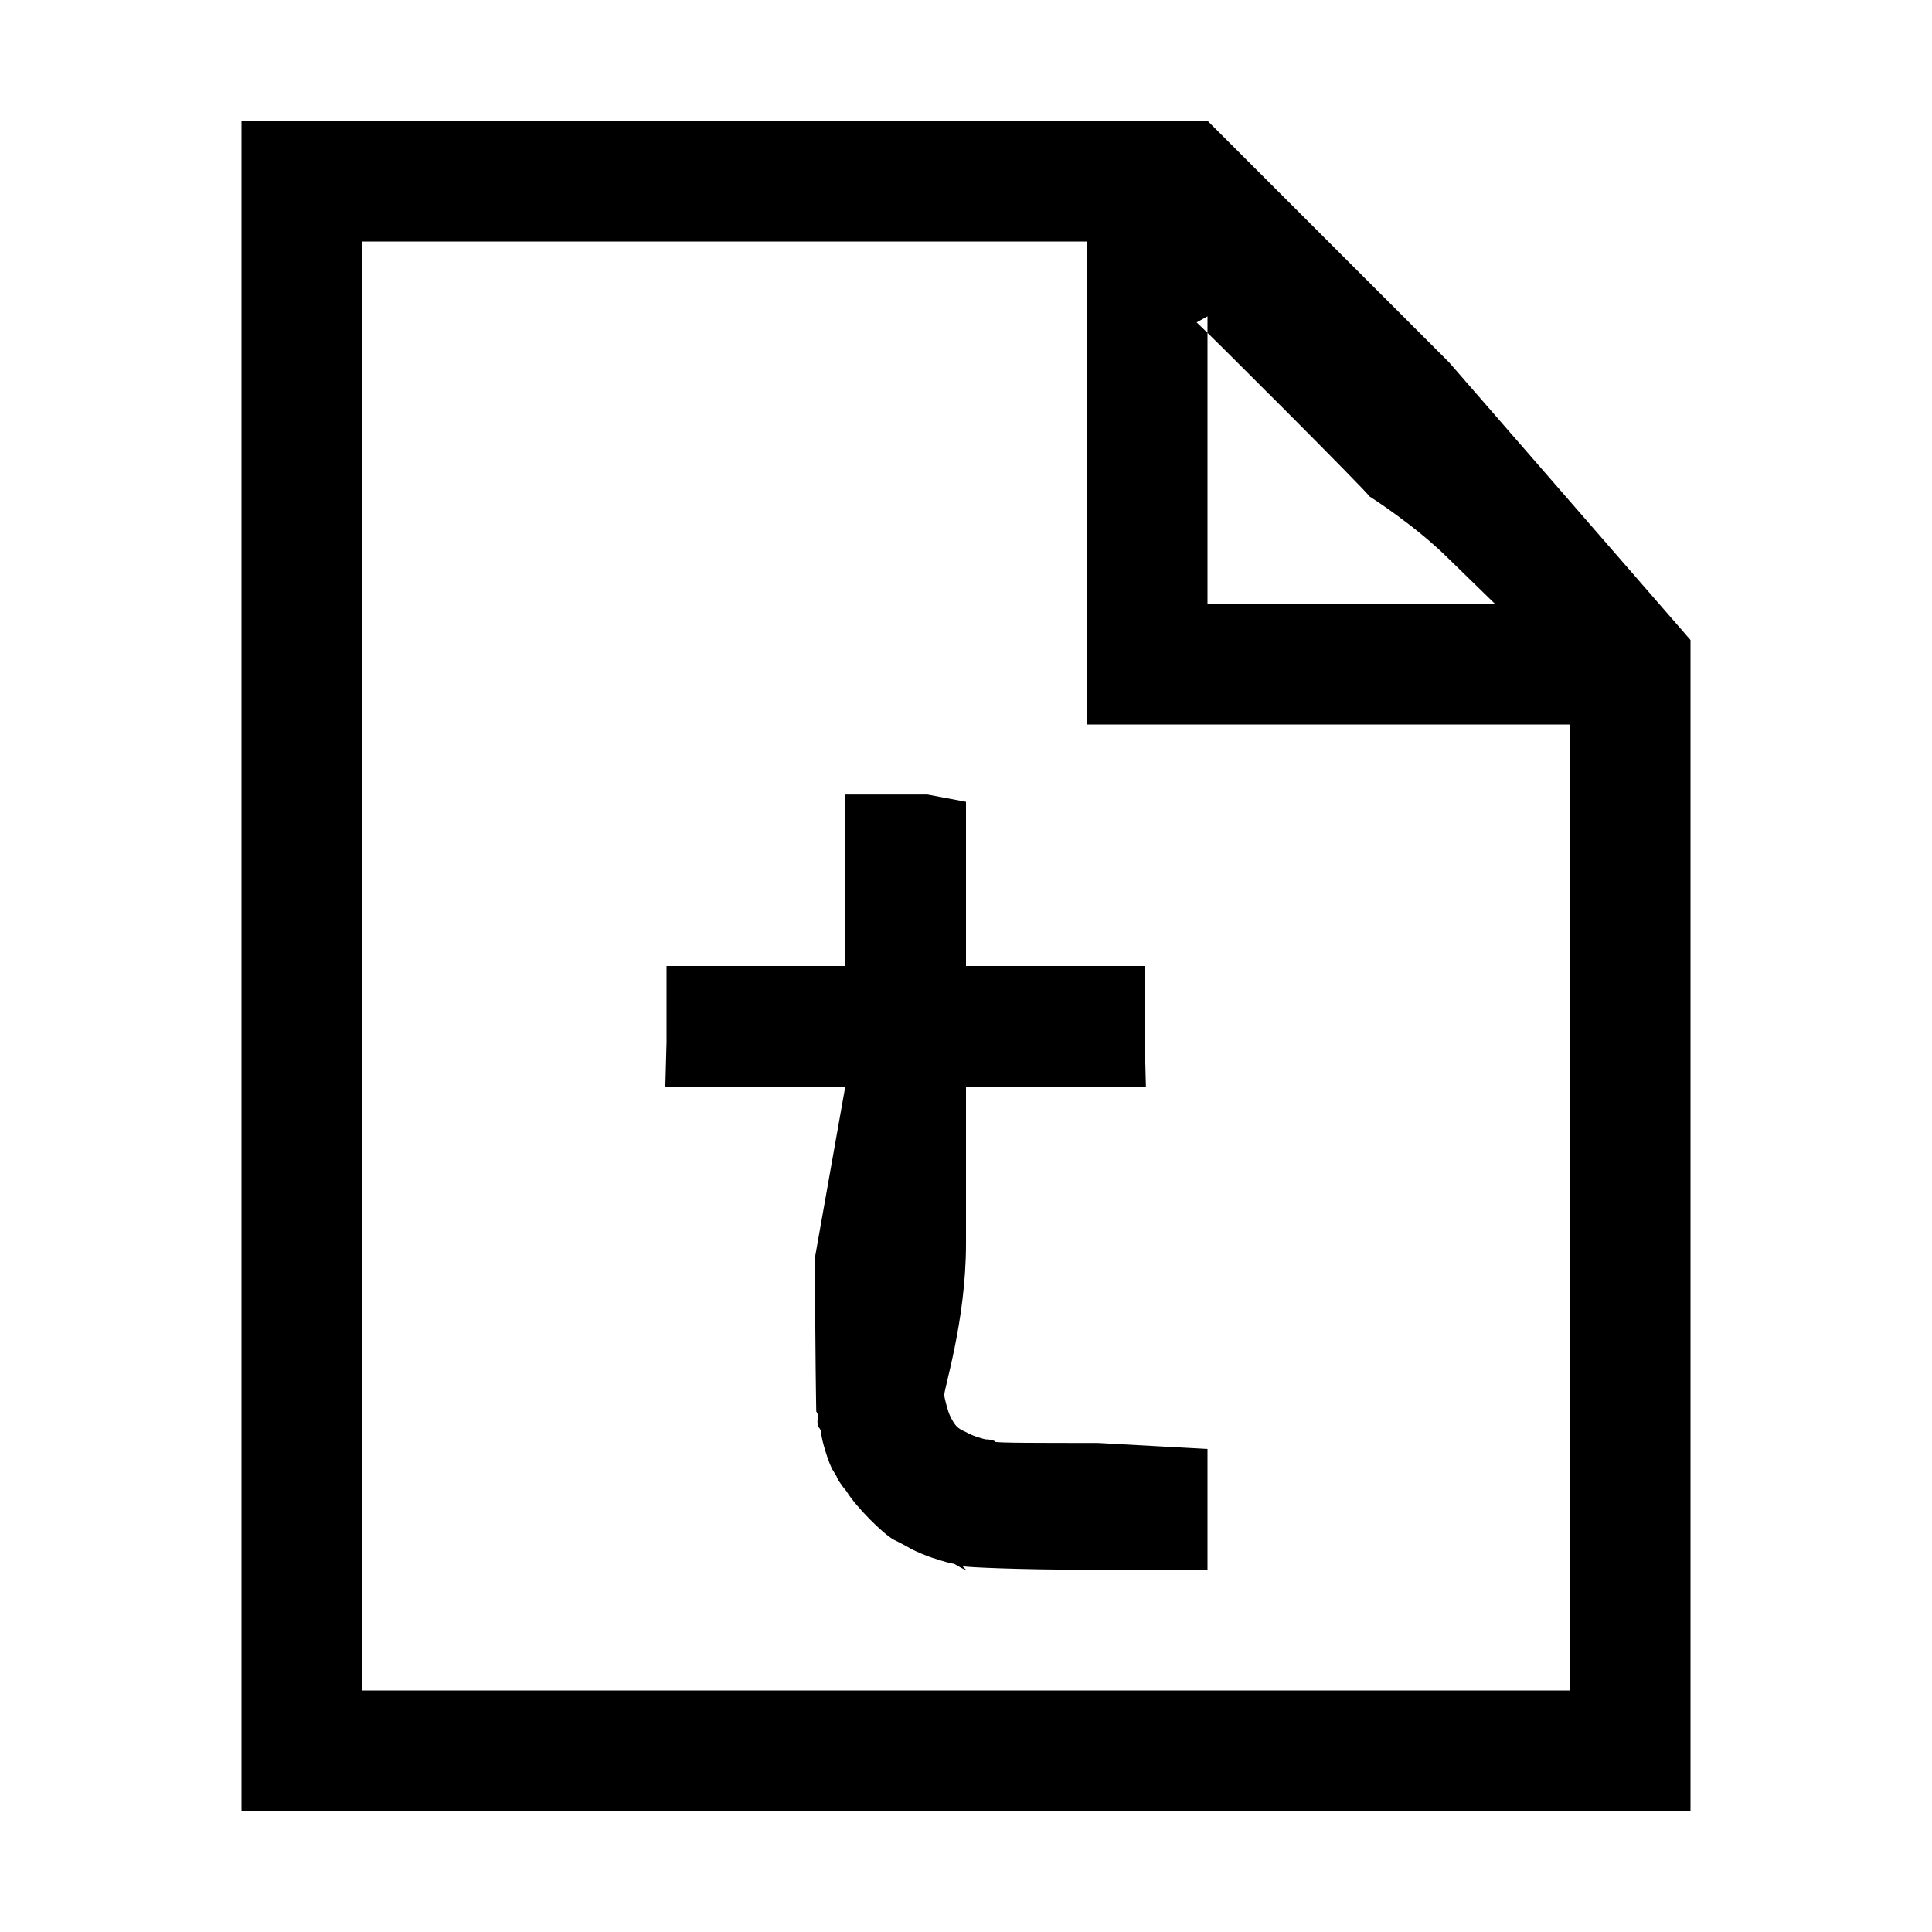
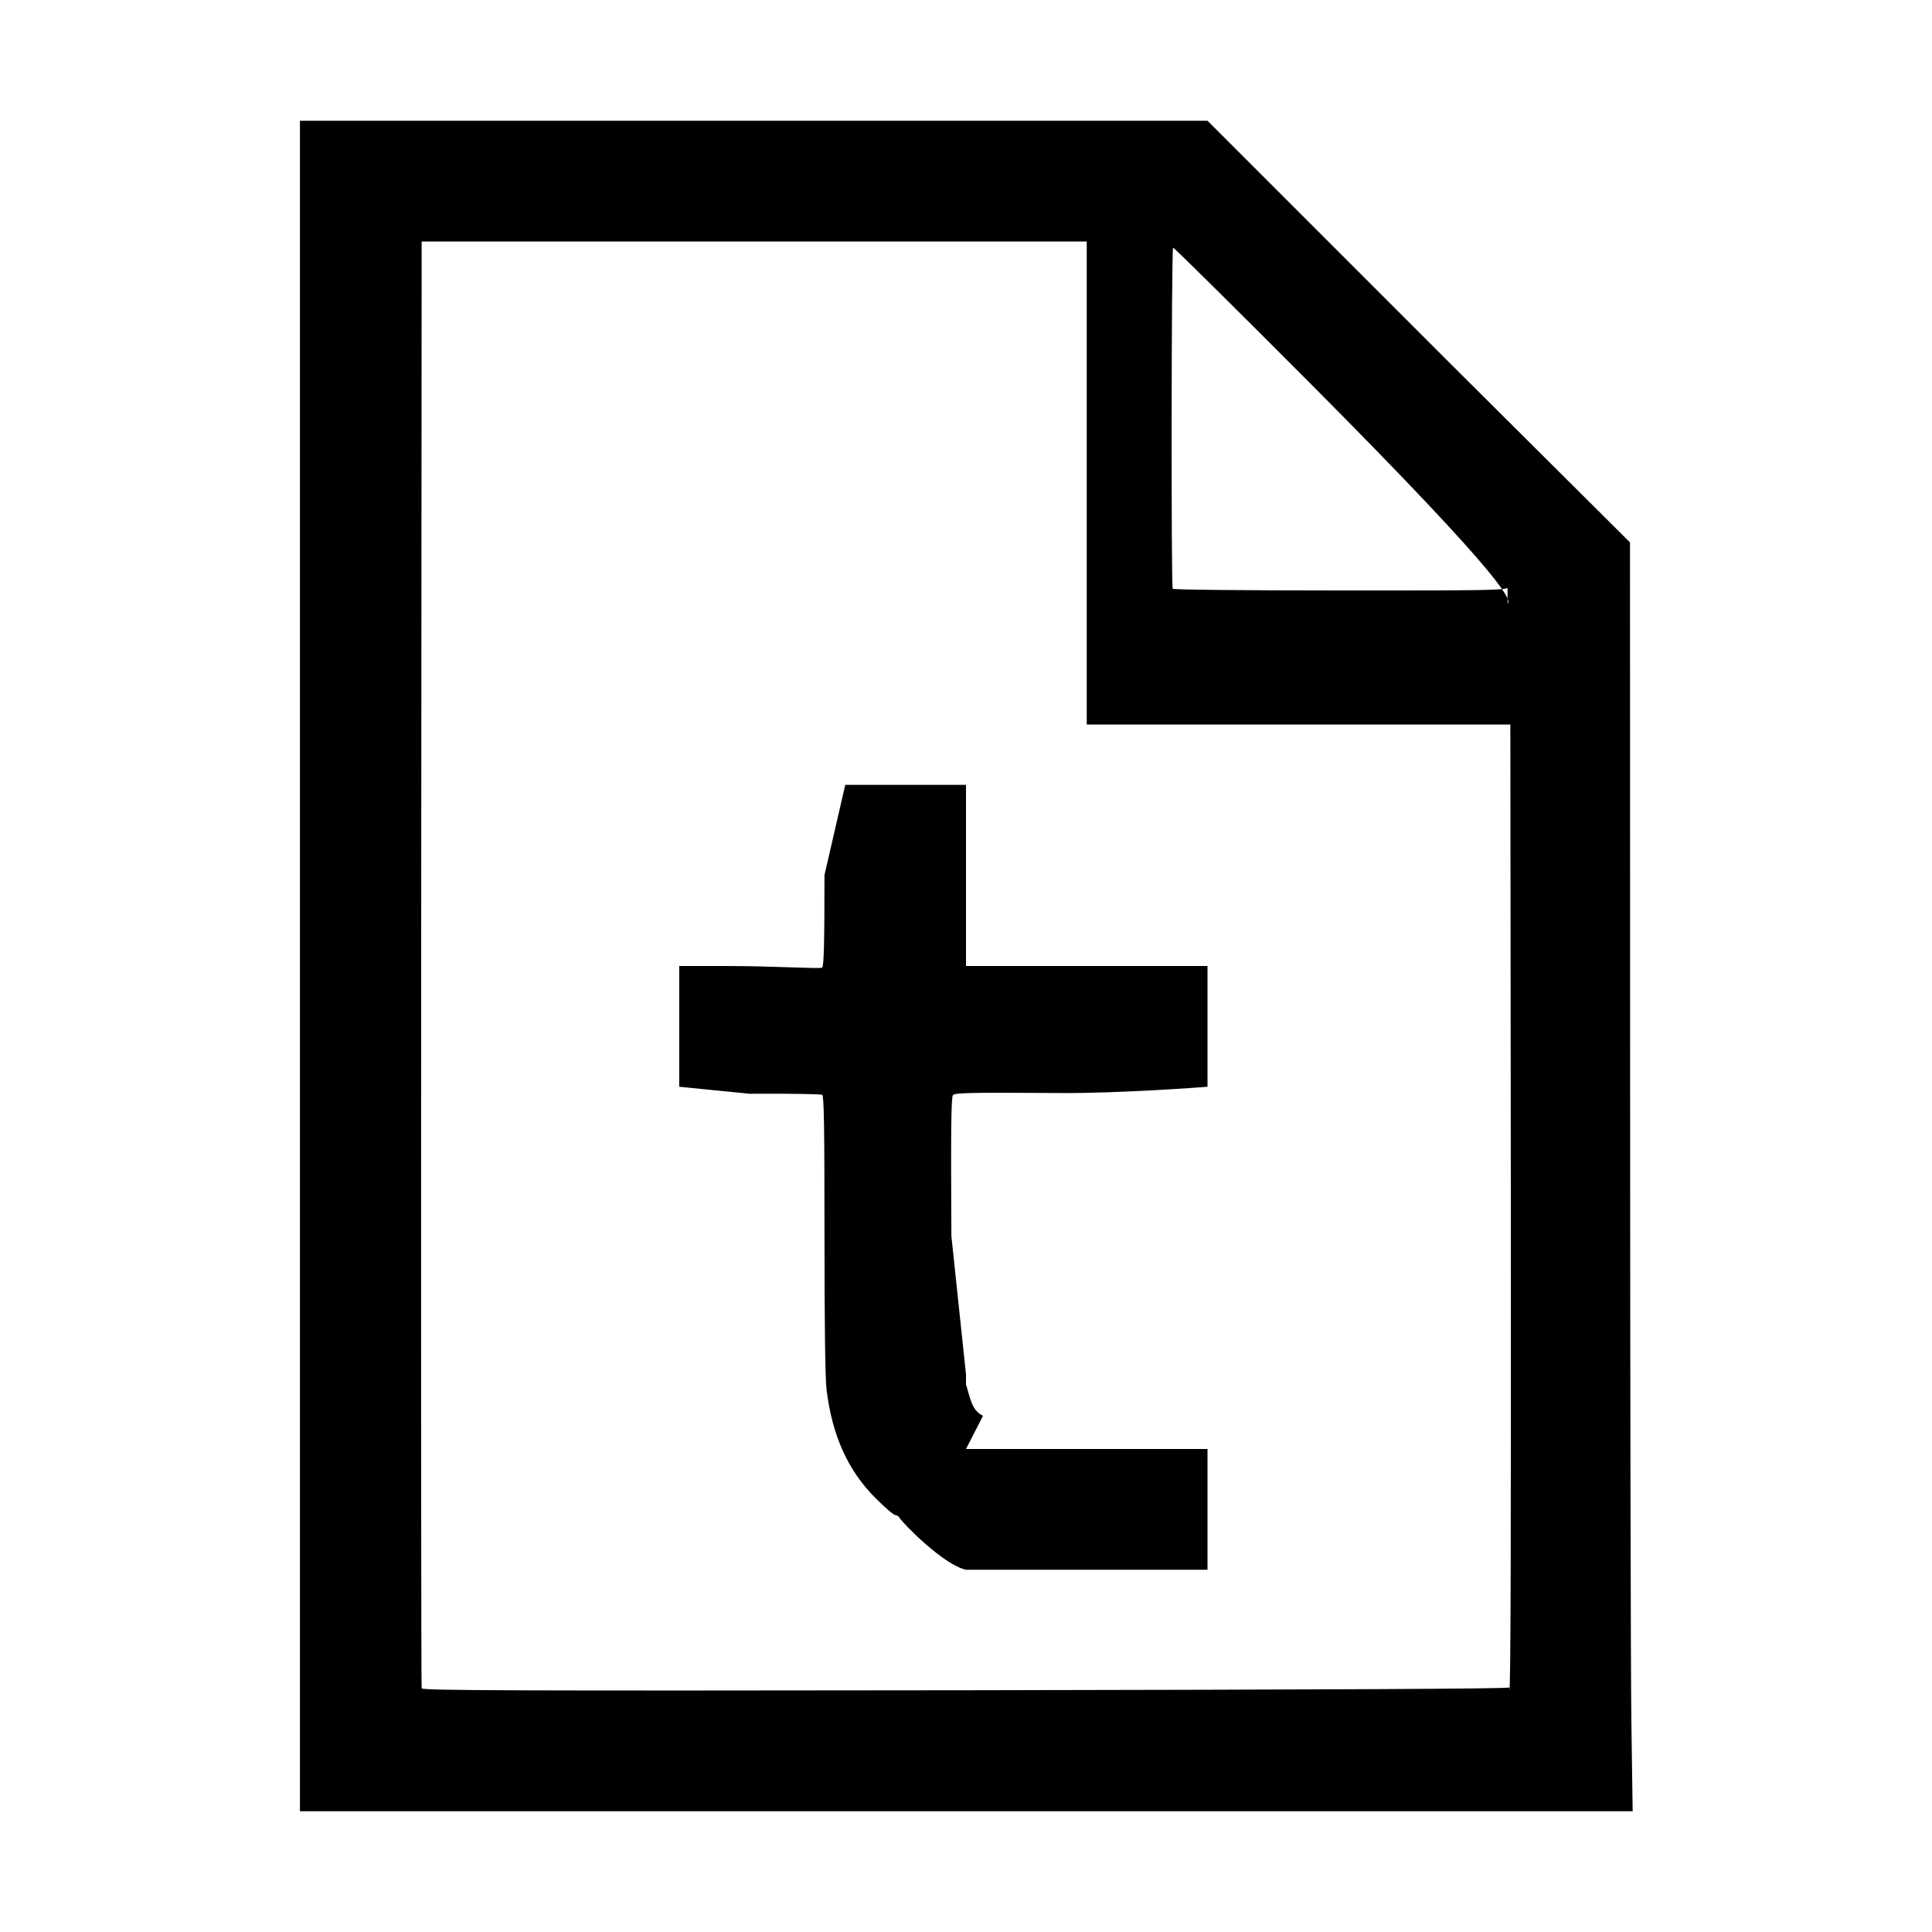
<svg xmlns="http://www.w3.org/2000/svg" viewBox="0 0 16 16" fill="currentColor">
-   <path fill-rule="evenodd" d="M2 15L2 15L2 8L2 1.38L2 1.32L2 1L6 1L10 1L12 3L14 5.3L14 10L14 15L14 15L14 15L8 15L2 15L2 15ZM13 10L13 6L11 6L9 6L9 6L9 6L9 4L9 2L6 2L3 2L3 8L3 14L8 14L13 14L13 10ZM8 13C7.98 13 7.92 12.96 7.9 12.95C7.88 12.95 7.81 12.93 7.75 12.91C7.68 12.89 7.59 12.85 7.55 12.83C7.5 12.8 7.44 12.77 7.4 12.75C7.31 12.7 7.09 12.48 7.01 12.35C6.96 12.29 6.93 12.24 6.93 12.23C6.93 12.23 6.92 12.21 6.9 12.18C6.87 12.14 6.8 11.92 6.8 11.86C6.8 11.85 6.79 11.83 6.78 11.82C6.77 11.81 6.77 11.79 6.77 11.76C6.78 11.73 6.77 11.7 6.76 11.69C6.76 11.69 6.75 11.18 6.75 10.41L7 9L6 9L5.63 9L5.57 9L5.51 9L5.52 8.63L5.52 8L5.59 8L5.65 8L6 8L7 8L7 7.41L7 7L7 6.64L7 6.58L7 6.58L7.68 6.58L8 6.64L8 6.7L8 7.4L8 8L8.58 8L9.37 8L9.43 8L9.48 8L9.48 8.61L9.49 9L9.43 9L9.37 9L8.59 9L8 9L8 10.3C8 10.95 7.81 11.52 7.82 11.56C7.83 11.61 7.85 11.69 7.87 11.73C7.91 11.81 7.93 11.83 8 11.86C8.05 11.89 8.12 11.91 8.16 11.92C8.2 11.92 8.24 11.93 8.24 11.94C8.25 11.95 8.63 11.95 9.09 11.95L10 12L10 12L10 12L10 12.47L10 13L10 13L10 13L9 13C8.47 13 7.99 12.98 7.97 12.97ZM12 4.63C11.72 4.35 11.34 4.11 11.34 4.11C11.34 4.09 9.99 2.74 9.91 2.67L10 2.62L10 4L10 5L11 5L12.38 5L12 4.63Z" />
+   <path fill-rule="evenodd" d="M2.484 8L2.484 1L6 1L10 1L12 3L13.499 4.492L13.5 9C13.5 11.471 13.505 13.818 13.51 14.232L13.521 15L8 15L2.484 15L2.484 8ZM12.5 14C12.511 13.989 12.514 12.665 12.512 9.898L12.508 6L10.637 6L9 6L9 4L9 2L6 2L3.492 2L3.488 8C3.486 11.287 3.488 13.971 3.492 13.982C3.499 14 4.206 14.003 7.992 13.998C11.041 13.993 12.489 13.986 12.5 13.975ZM8 13C7.814 12.96 7.478 12.617 7.448 12.568C7.442 12.556 7.426 12.547 7.414 12.547C7.401 12.547 7.329 12.485 7.254 12.41C7.024 12.182 6.892 11.892 6.845 11.508C6.834 11.417 6.828 10.958 6.828 10.224C6.828 9.326 6.824 9.077 6.809 9.067C6.798 9.06 6.527 9.056 6.207 9.058L5.625 9L5.625 8.546L5.625 8L6 8C6.432 8 6.795 8.026 6.809 8.013C6.823 7.998 6.828 7.807 6.828 7.247L7 6.5L7.351 6.5L8 6.5L8 7L8 8L9 8L10 8L10 8.537L10 9L10 9C9.955 9.004 9.257 9.056 8.779 9.052C8.035 9.047 7.908 9.05 7.892 9.069C7.877 9.086 7.874 9.362 7.879 10.237L8 11.383L8 11.466C8.034 11.569 8.044 11.68 8.141 11.725L8 12L9 12L10 12L10 12L10 13L9 13L8 13L8 13ZM12.485 5C12.508 4.972 12.551 4.883 10.852 3.176C10.233 2.555 9.722 2.049 9.715 2.051C9.701 2.055 9.698 4.855 9.712 4.876C9.716 4.884 10.336 4.89 11.092 4.89C12.31 4.891 12.467 4.888 12.485 4.867Z" />
</svg>
